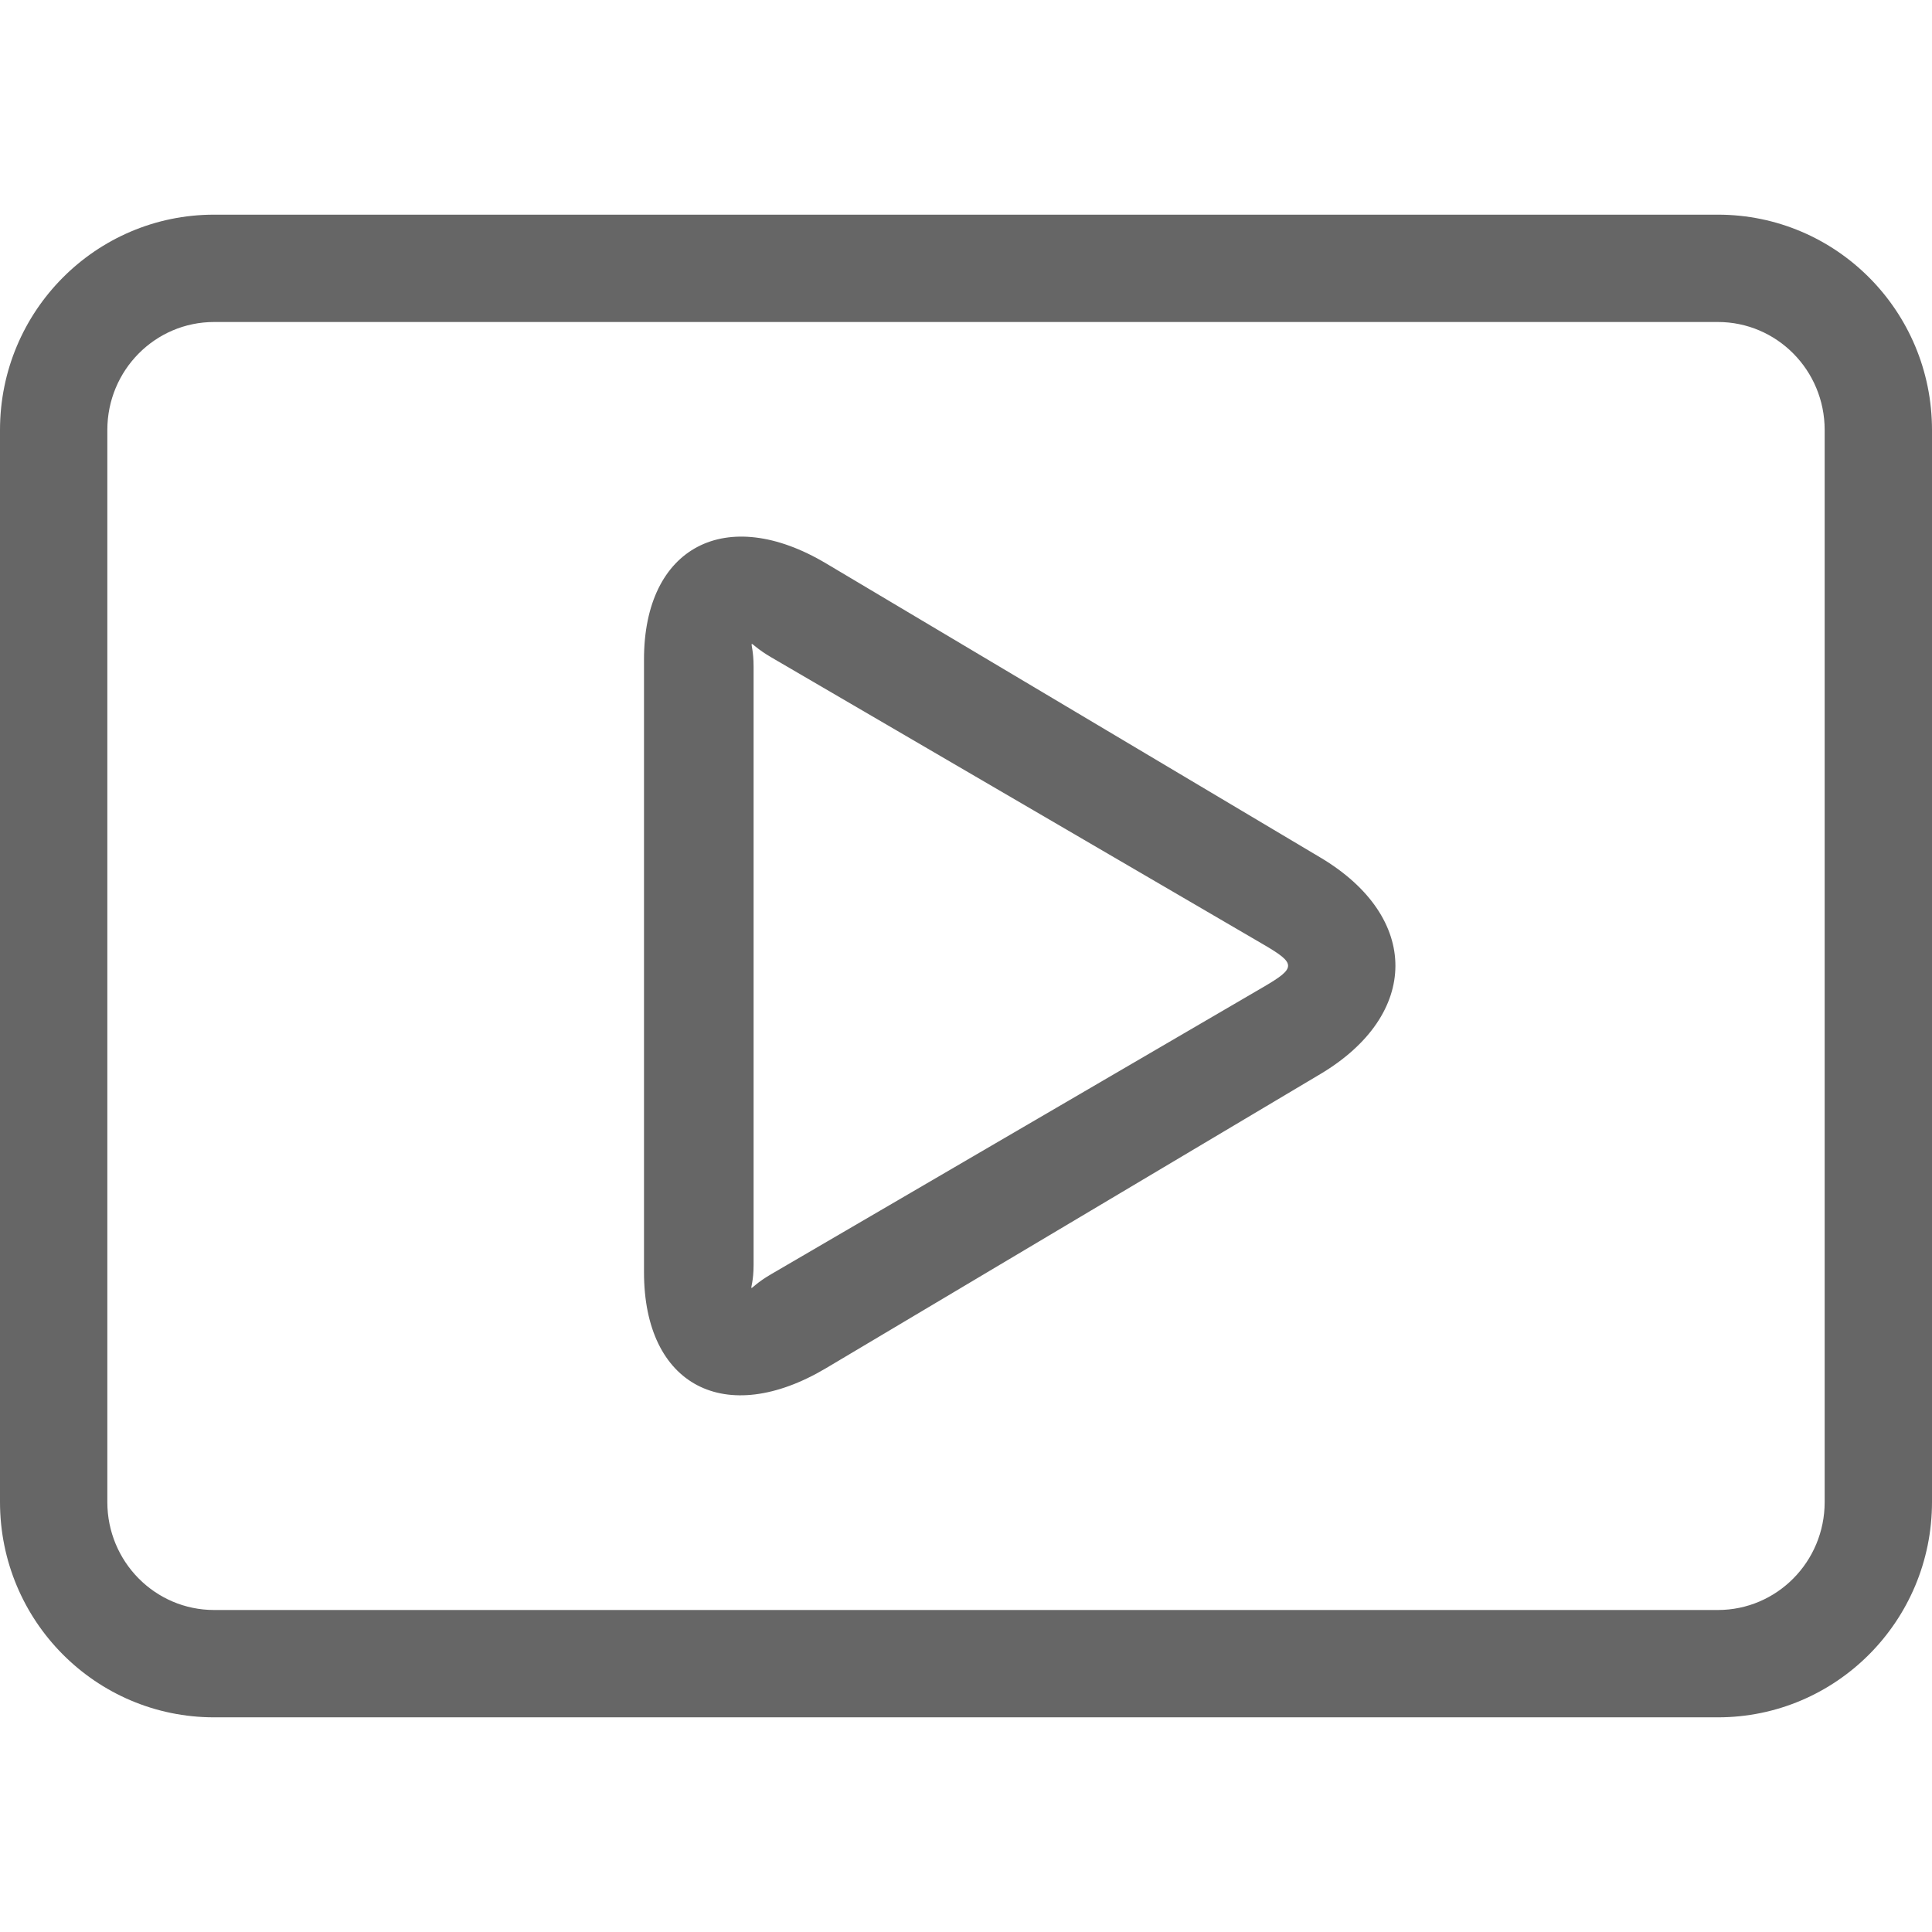
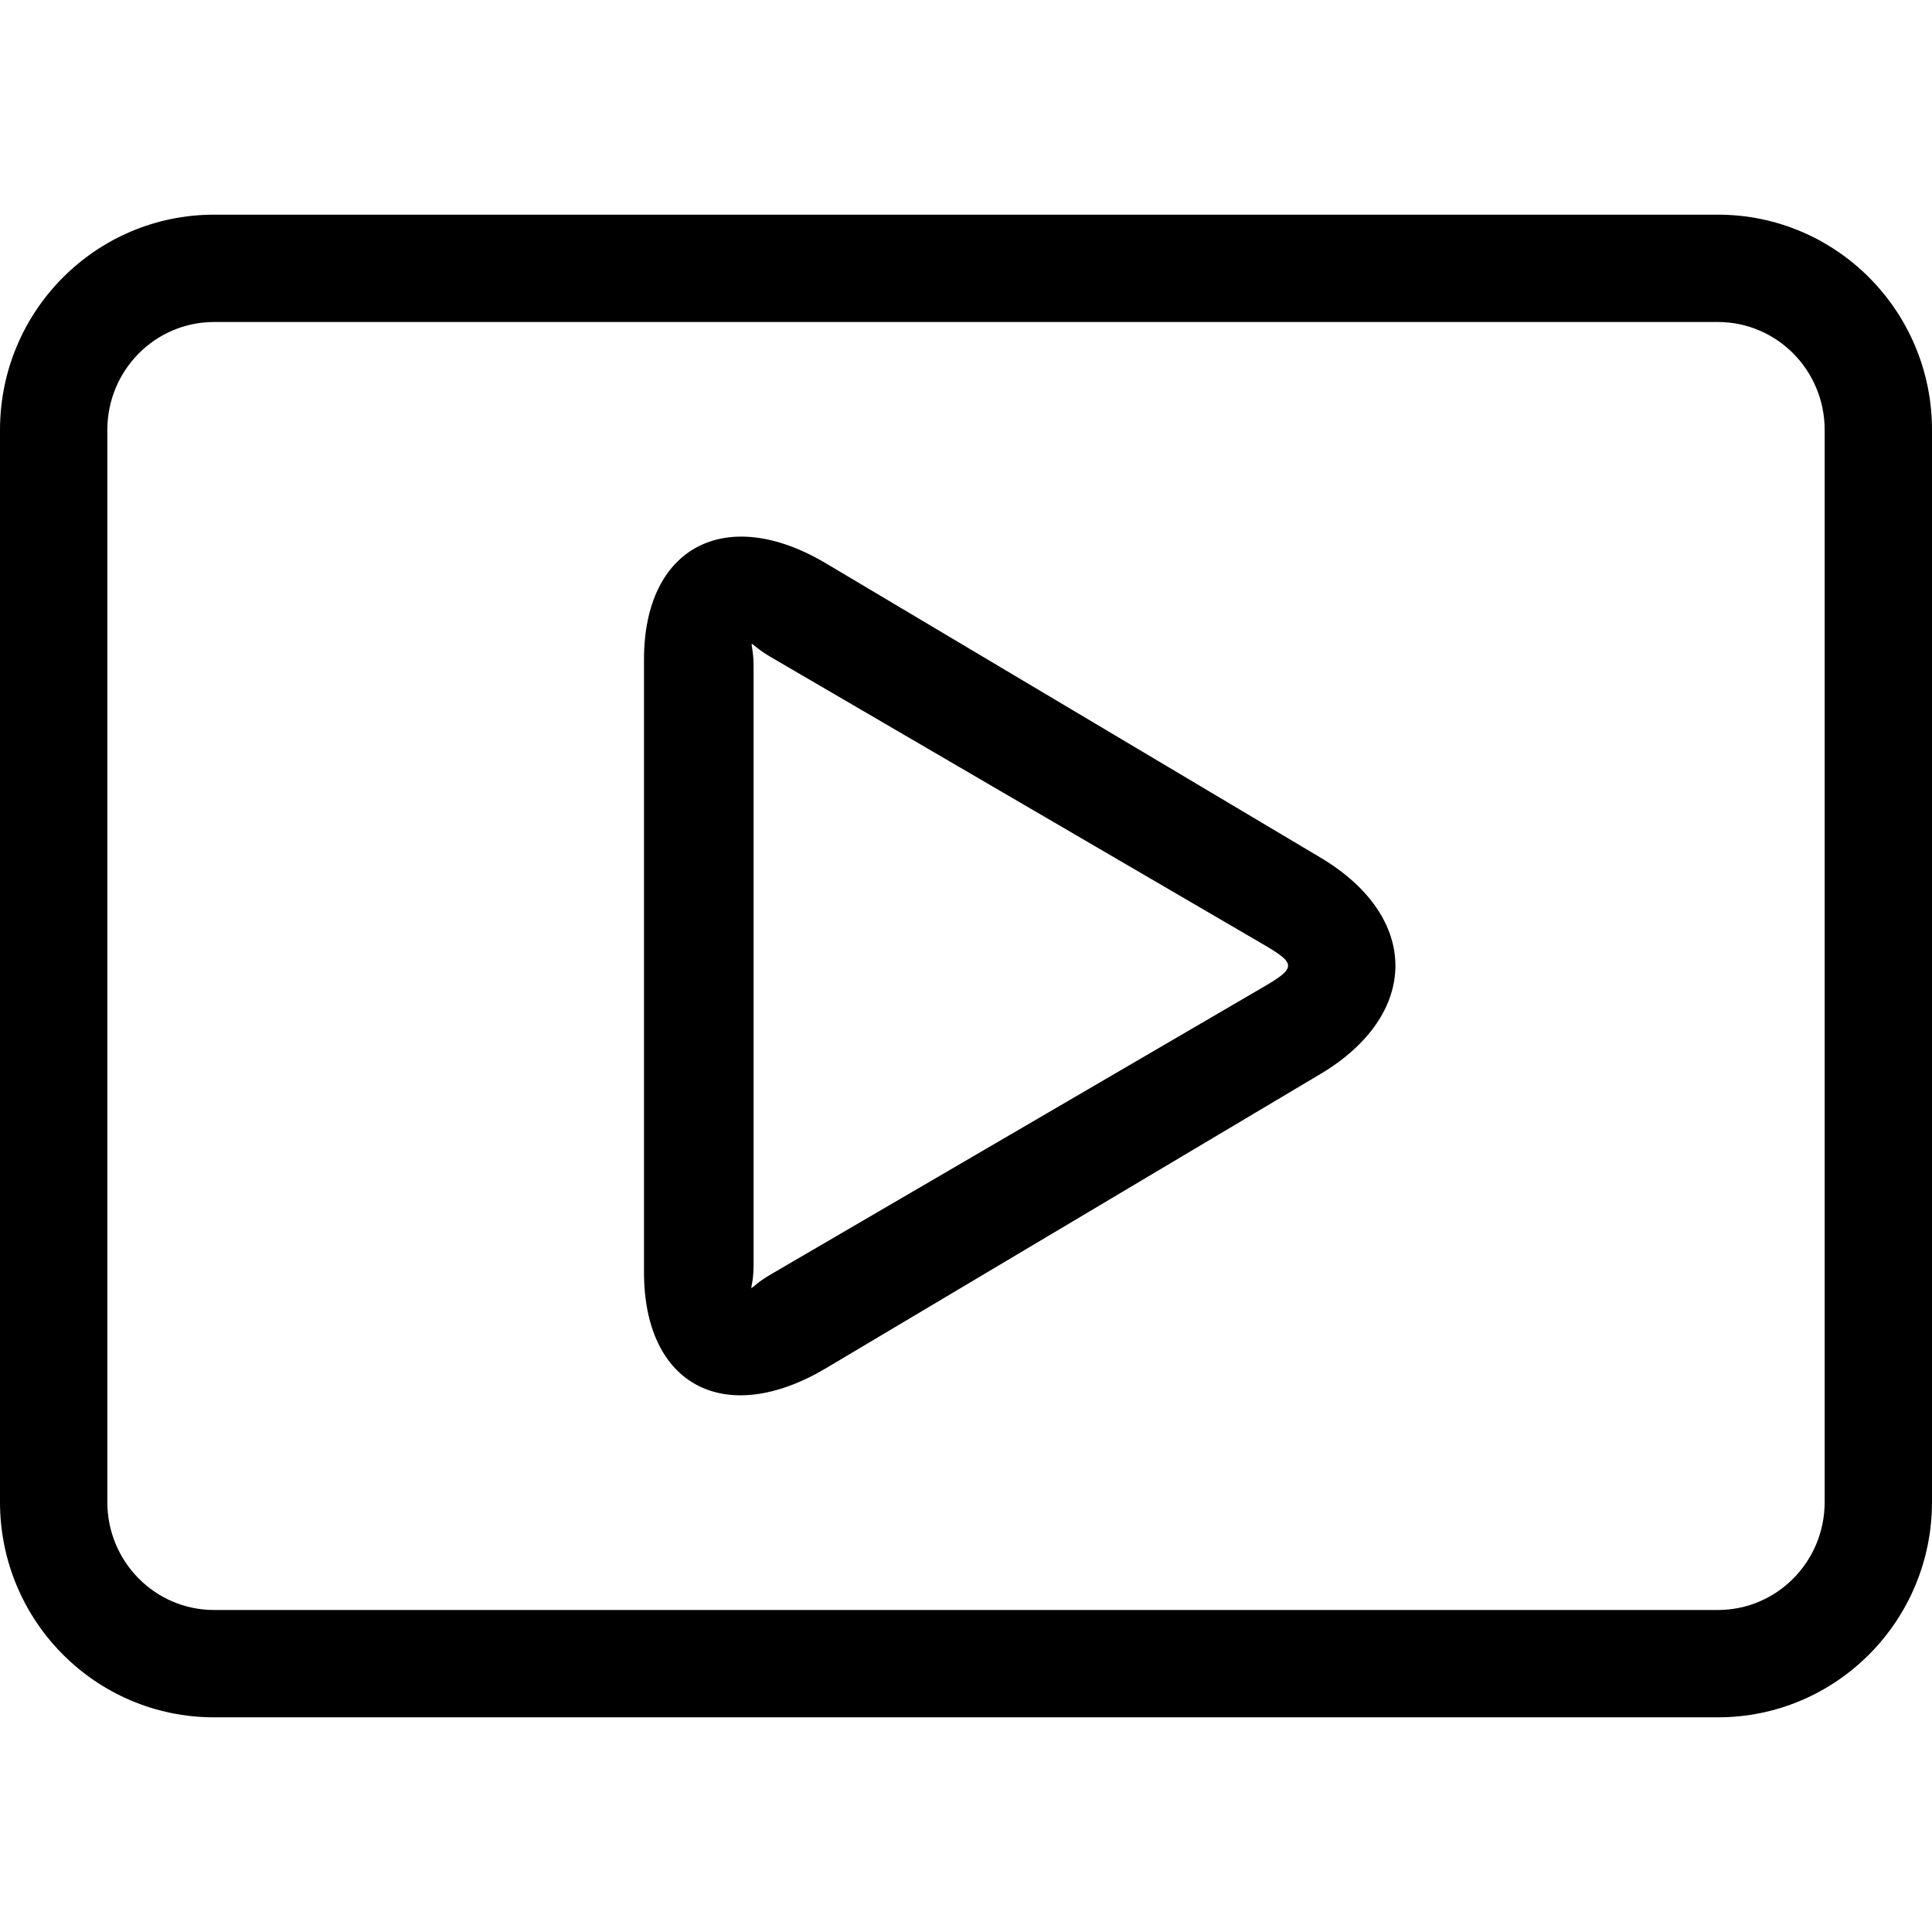
<svg xmlns="http://www.w3.org/2000/svg" id="i-video" viewBox="0 0 18 18">
-   <path d="m16.005 2c1.102 0 1.995.897 1.995 2.006v9.988c0 1.108-.893 2.006-1.995 2.006h-14.01c-1.102 0-1.995-.897-1.995-2.006v-9.988c0-1.108.893-2.006 1.995-2.006zm0 1h-14.01c-.549 0-.995.449-.995 1.006v9.988c0 .557.446 1.006.995 1.006h14.01c.549 0 .995-.449.995-1.006v-9.988c0-.557-.446-1.006-.995-1.006zm-8.309 2.249 4.605 2.74c.937.557.929 1.465 0 2.018l-4.605 2.74c-.937.557-1.696.165-1.696-.894v-5.71c0-1.051.767-1.447 1.696-.894zm-.675.961v5.575c0 .3-.108.244.166.085l4.585-2.675c.305-.178.305-.217 0-.395l-4.585-2.675c-.266-.155-.166-.207-.166.085z" fill="#666" fill-rule="evenodd" />
+   <path d="m16.005 2c1.102 0 1.995.897 1.995 2.006v9.988c0 1.108-.893 2.006-1.995 2.006h-14.01c-1.102 0-1.995-.897-1.995-2.006v-9.988c0-1.108.893-2.006 1.995-2.006zm0 1h-14.01c-.549 0-.995.449-.995 1.006v9.988c0 .557.446 1.006.995 1.006h14.01c.549 0 .995-.449.995-1.006v-9.988c0-.557-.446-1.006-.995-1.006zm-8.309 2.249 4.605 2.74c.937.557.929 1.465 0 2.018l-4.605 2.74c-.937.557-1.696.165-1.696-.894v-5.71c0-1.051.767-1.447 1.696-.894zm-.675.961v5.575c0 .3-.108.244.166.085l4.585-2.675c.305-.178.305-.217 0-.395l-4.585-2.675c-.266-.155-.166-.207-.166.085z" fill="currentColor" fill-rule="evenodd" />
</svg>
